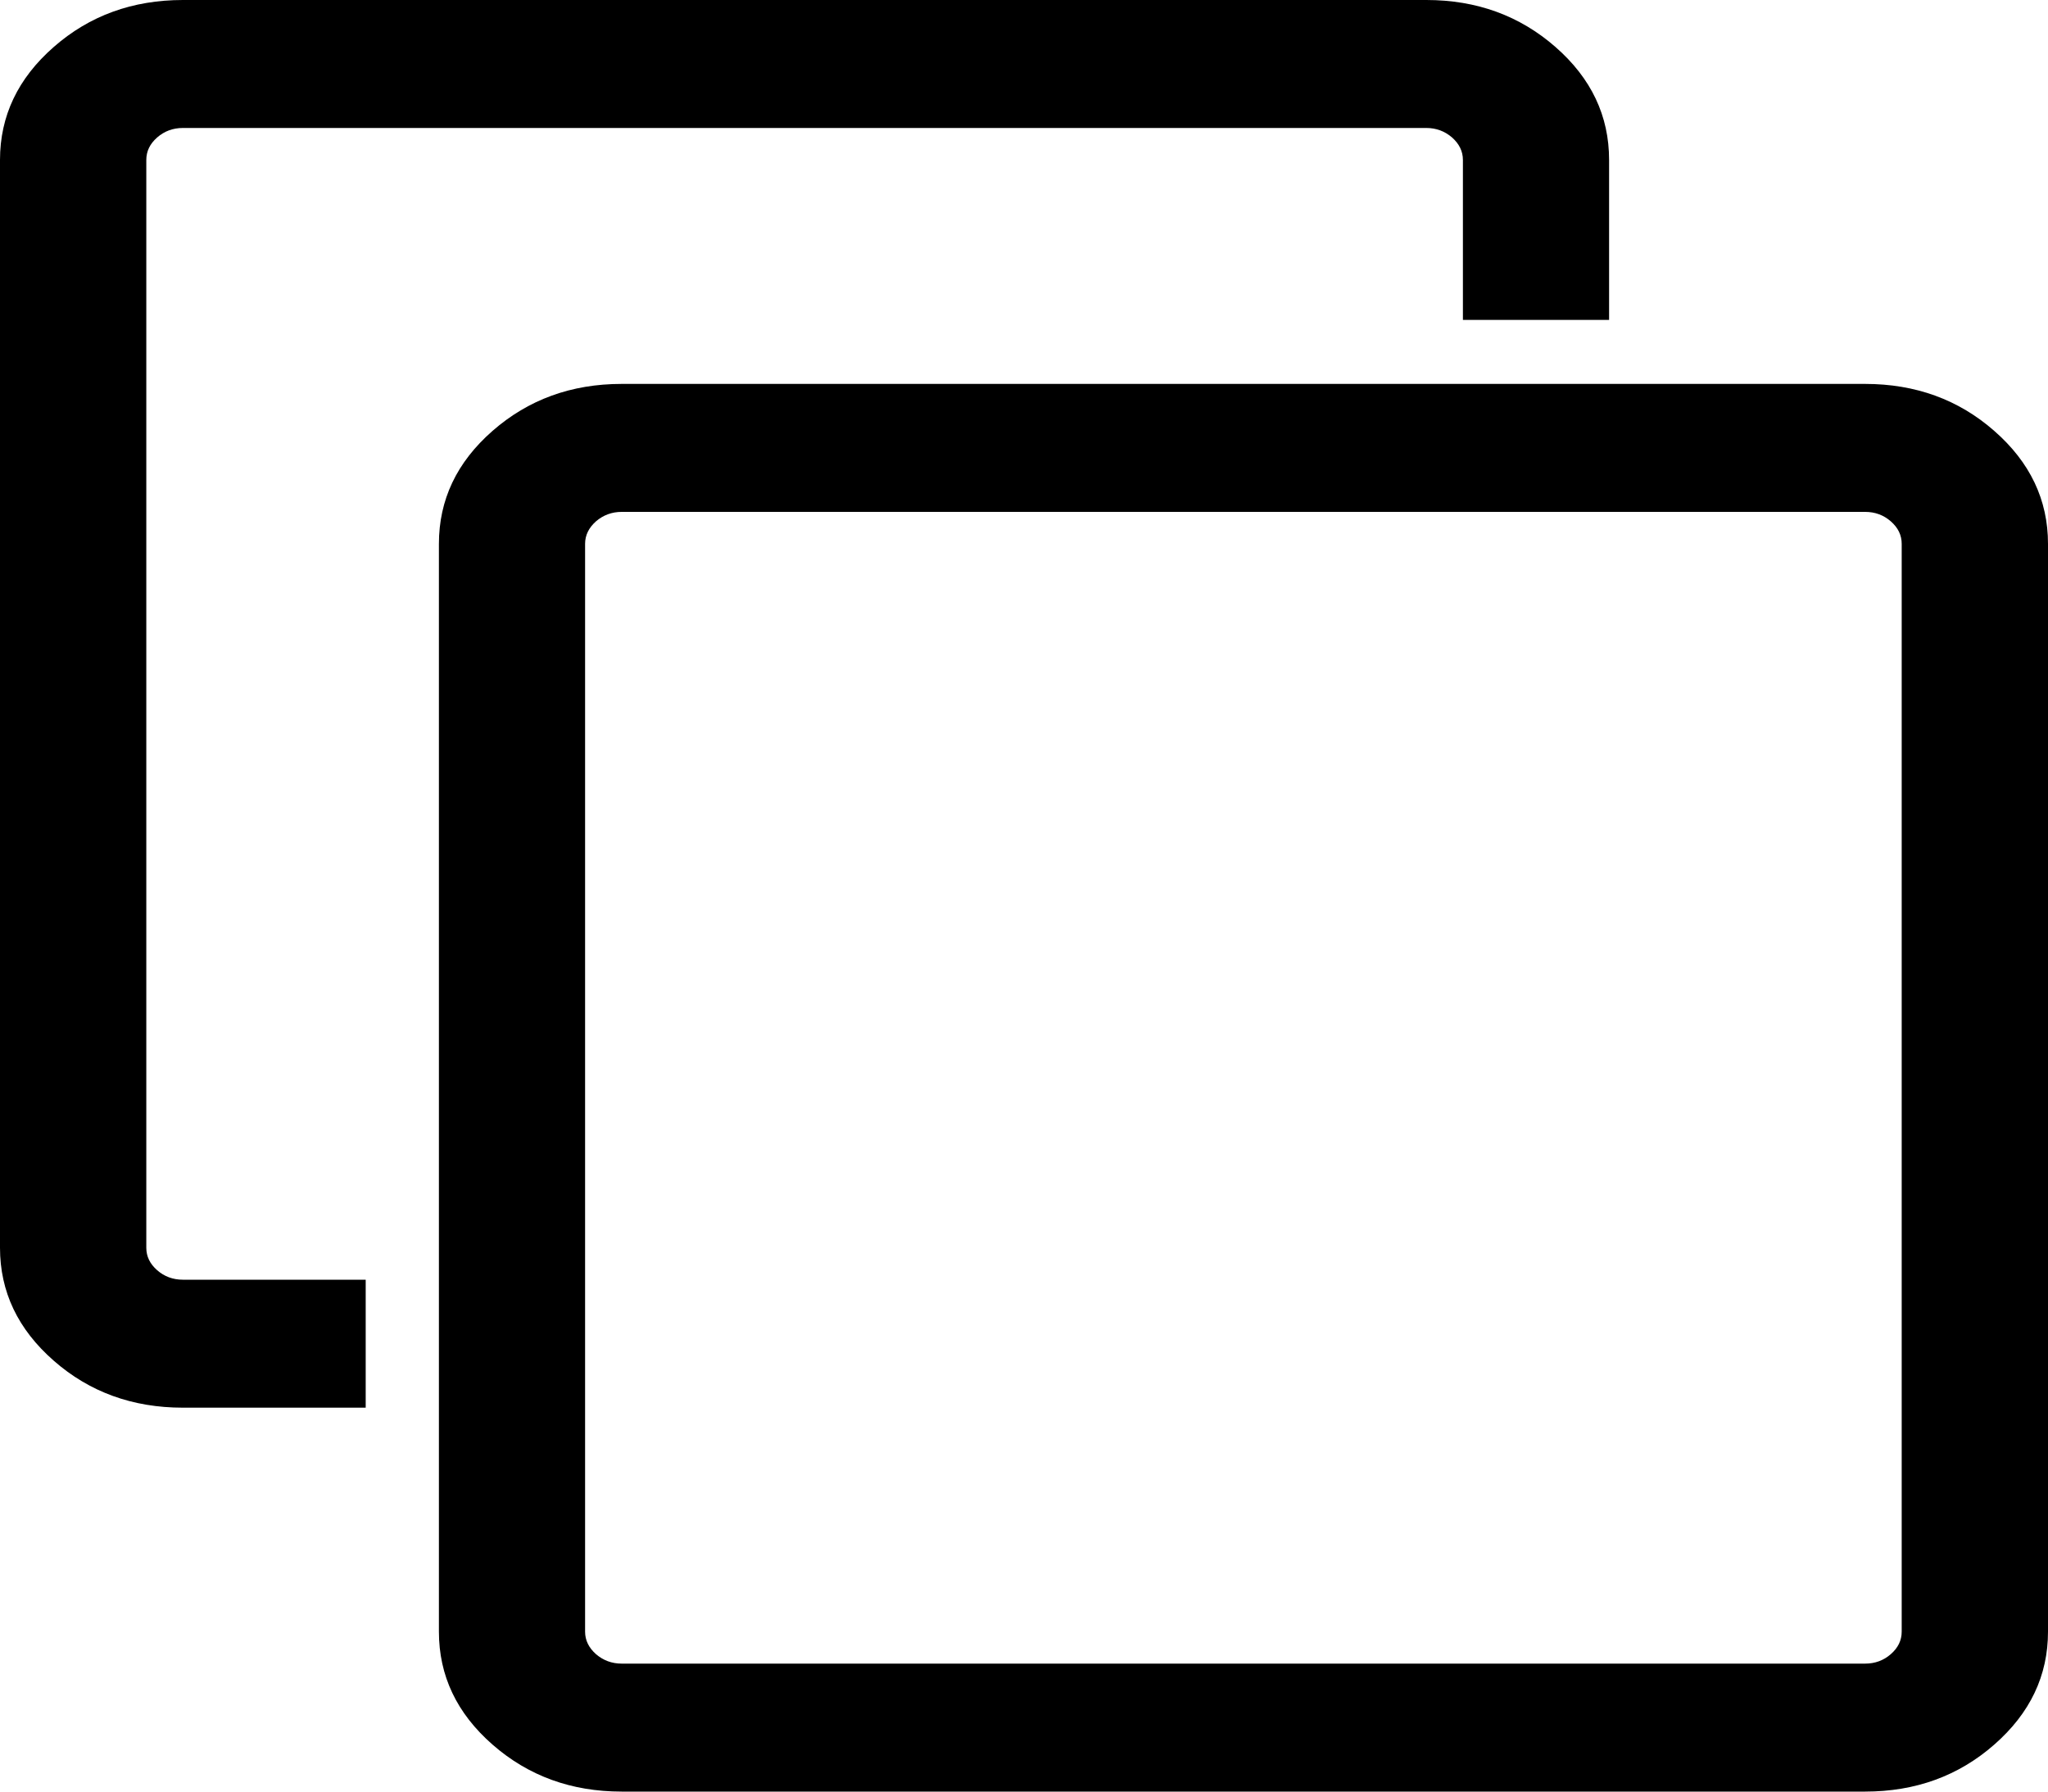
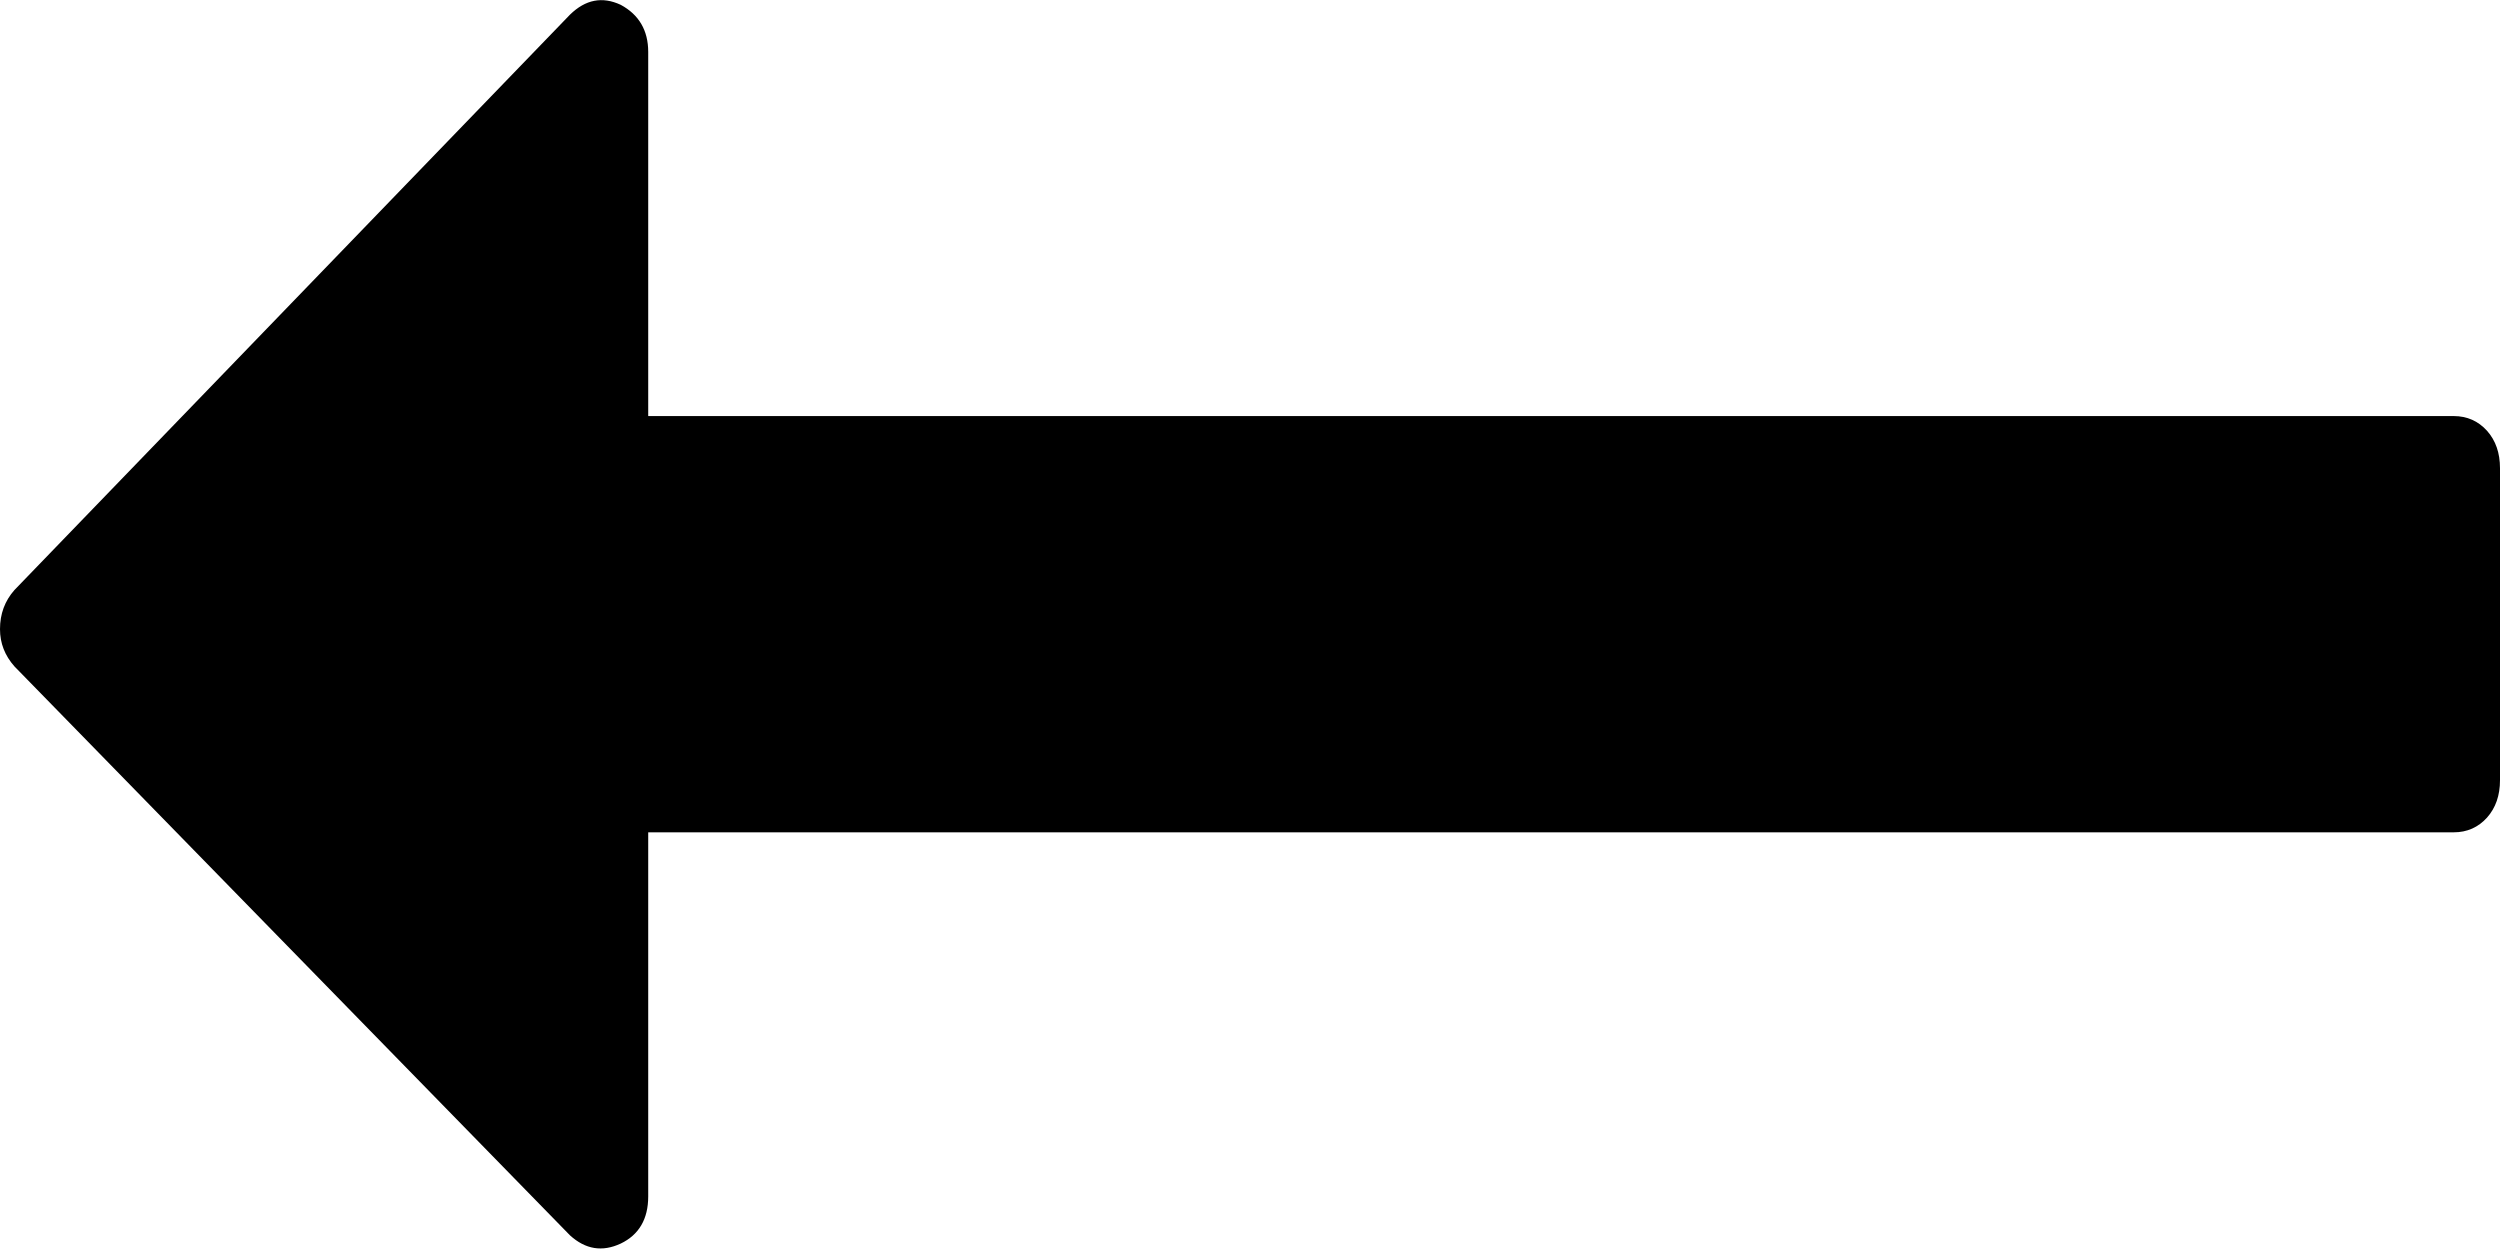
- <svg xmlns="http://www.w3.org/2000/svg" version="1.1" width="16px" height="14px">
-   <g transform="matrix(1 0 0 1 -2007 -537 )">
-     <path d="M 14.772 12.926  C 14.829 12.876  14.857 12.818  14.857 12.75  L 14.857 4.25  C 14.857 4.182  14.829 4.124  14.772 4.074  C 14.716 4.025  14.649 4  14.571 4  L 4.857 4  C 4.78 4  4.713 4.025  4.656 4.074  C 4.6 4.124  4.571 4.182  4.571 4.25  L 4.571 12.75  C 4.571 12.818  4.6 12.876  4.656 12.926  C 4.713 12.975  4.78 13  4.857 13  L 14.571 13  C 14.649 13  14.716 12.975  14.772 12.926  Z M 15.58 3.367  C 15.86 3.612  16 3.906  16 4.25  L 16 12.75  C 16 13.094  15.86 13.388  15.58 13.633  C 15.301 13.878  14.964 14  14.571 14  L 4.857 14  C 4.464 14  4.128 13.878  3.848 13.633  C 3.568 13.388  3.429 13.094  3.429 12.75  L 3.429 4.25  C 3.429 3.906  3.568 3.612  3.848 3.367  C 4.128 3.122  4.464 3  4.857 3  L 14.571 3  C 14.964 3  15.301 3.122  15.58 3.367  Z M 12.152 0.367  C 12.432 0.612  12.571 0.906  12.571 1.25  L 12.571 2.5  L 11.429 2.5  L 11.429 1.25  C 11.429 1.182  11.4 1.124  11.344 1.074  C 11.287 1.025  11.22 1  11.143 1  L 1.429 1  C 1.351 1  1.284 1.025  1.228 1.074  C 1.171 1.124  1.143 1.182  1.143 1.25  L 1.143 9.75  C 1.143 9.818  1.171 9.876  1.228 9.926  C 1.284 9.975  1.351 10  1.429 10  L 2.857 10  L 2.857 11  L 1.429 11  C 1.036 11  0.699 10.878  0.42 10.633  C 0.14 10.388  0 10.094  0 9.75  L 0 1.25  C 0 0.906  0.14 0.612  0.42 0.367  C 0.699 0.122  1.036 0  1.429 0  L 11.143 0  C 11.536 0  11.872 0.122  12.152 0.367  Z " fill-rule="nonzero" fill="#000000" stroke="none" transform="matrix(1 0 0 1 2007 537 )" />
+ <svg xmlns="http://www.w3.org/2000/svg" version="1.1" width="14px" height="7px">
+   <g transform="matrix(1 0 0 1 -2005 -453 )">
+     <path d="M 13.927 2.412  C 13.976 2.467  14 2.537  14 2.622  L 14 4.369  C 14 4.454  13.976 4.524  13.927 4.579  C 13.878 4.633  13.816 4.661  13.741 4.661  L 3.63 4.661  L 3.63 6.7  C 3.63 6.827  3.578 6.915  3.476 6.964  C 3.373 7.012  3.279 6.997  3.192 6.918  L 0.081 3.732  C 0.027 3.671  0 3.602  0 3.523  C 0 3.438  0.027 3.365  0.081 3.304  L 3.192 0.082  C 3.279 -0.003  3.373 -0.021  3.476 0.027  C 3.578 0.082  3.63 0.17  3.63 0.291  L 3.63 2.33  L 13.741 2.33  C 13.816 2.33  13.878 2.358  13.927 2.412  Z " fill-rule="nonzero" fill="#000000" stroke="none" transform="matrix(1 0 0 1 2005 453 )" />
  </g>
</svg>
